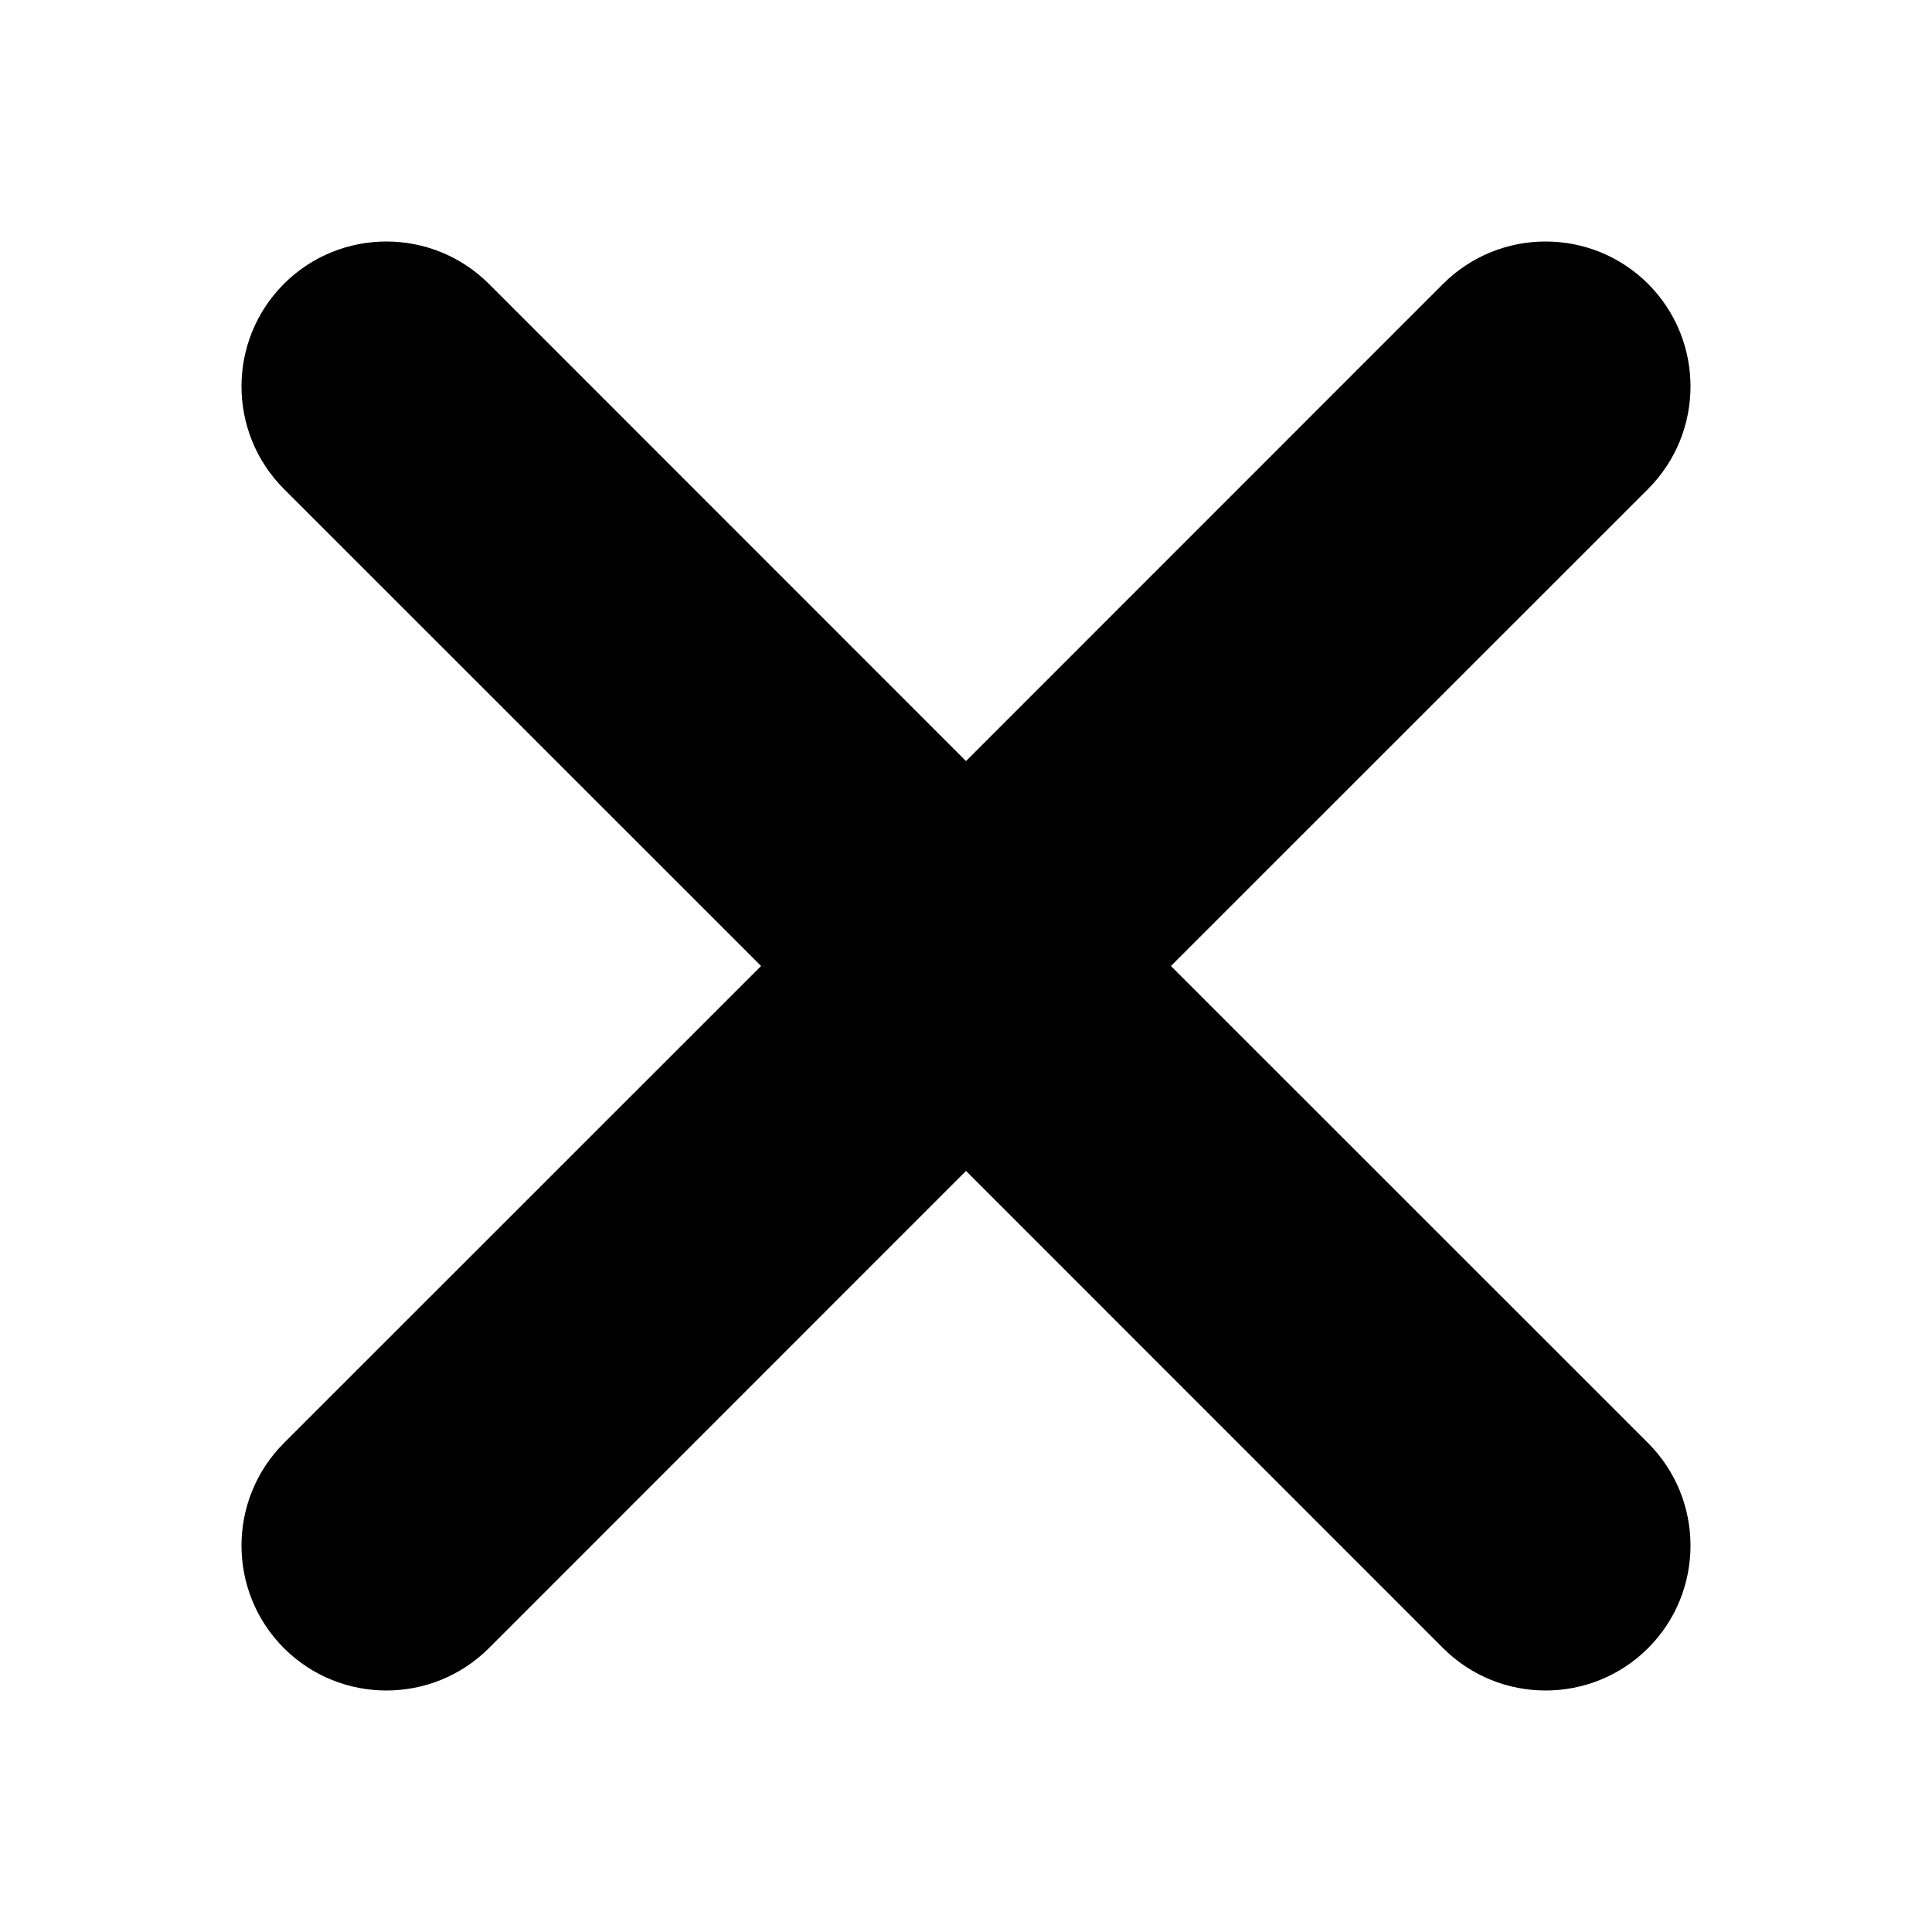
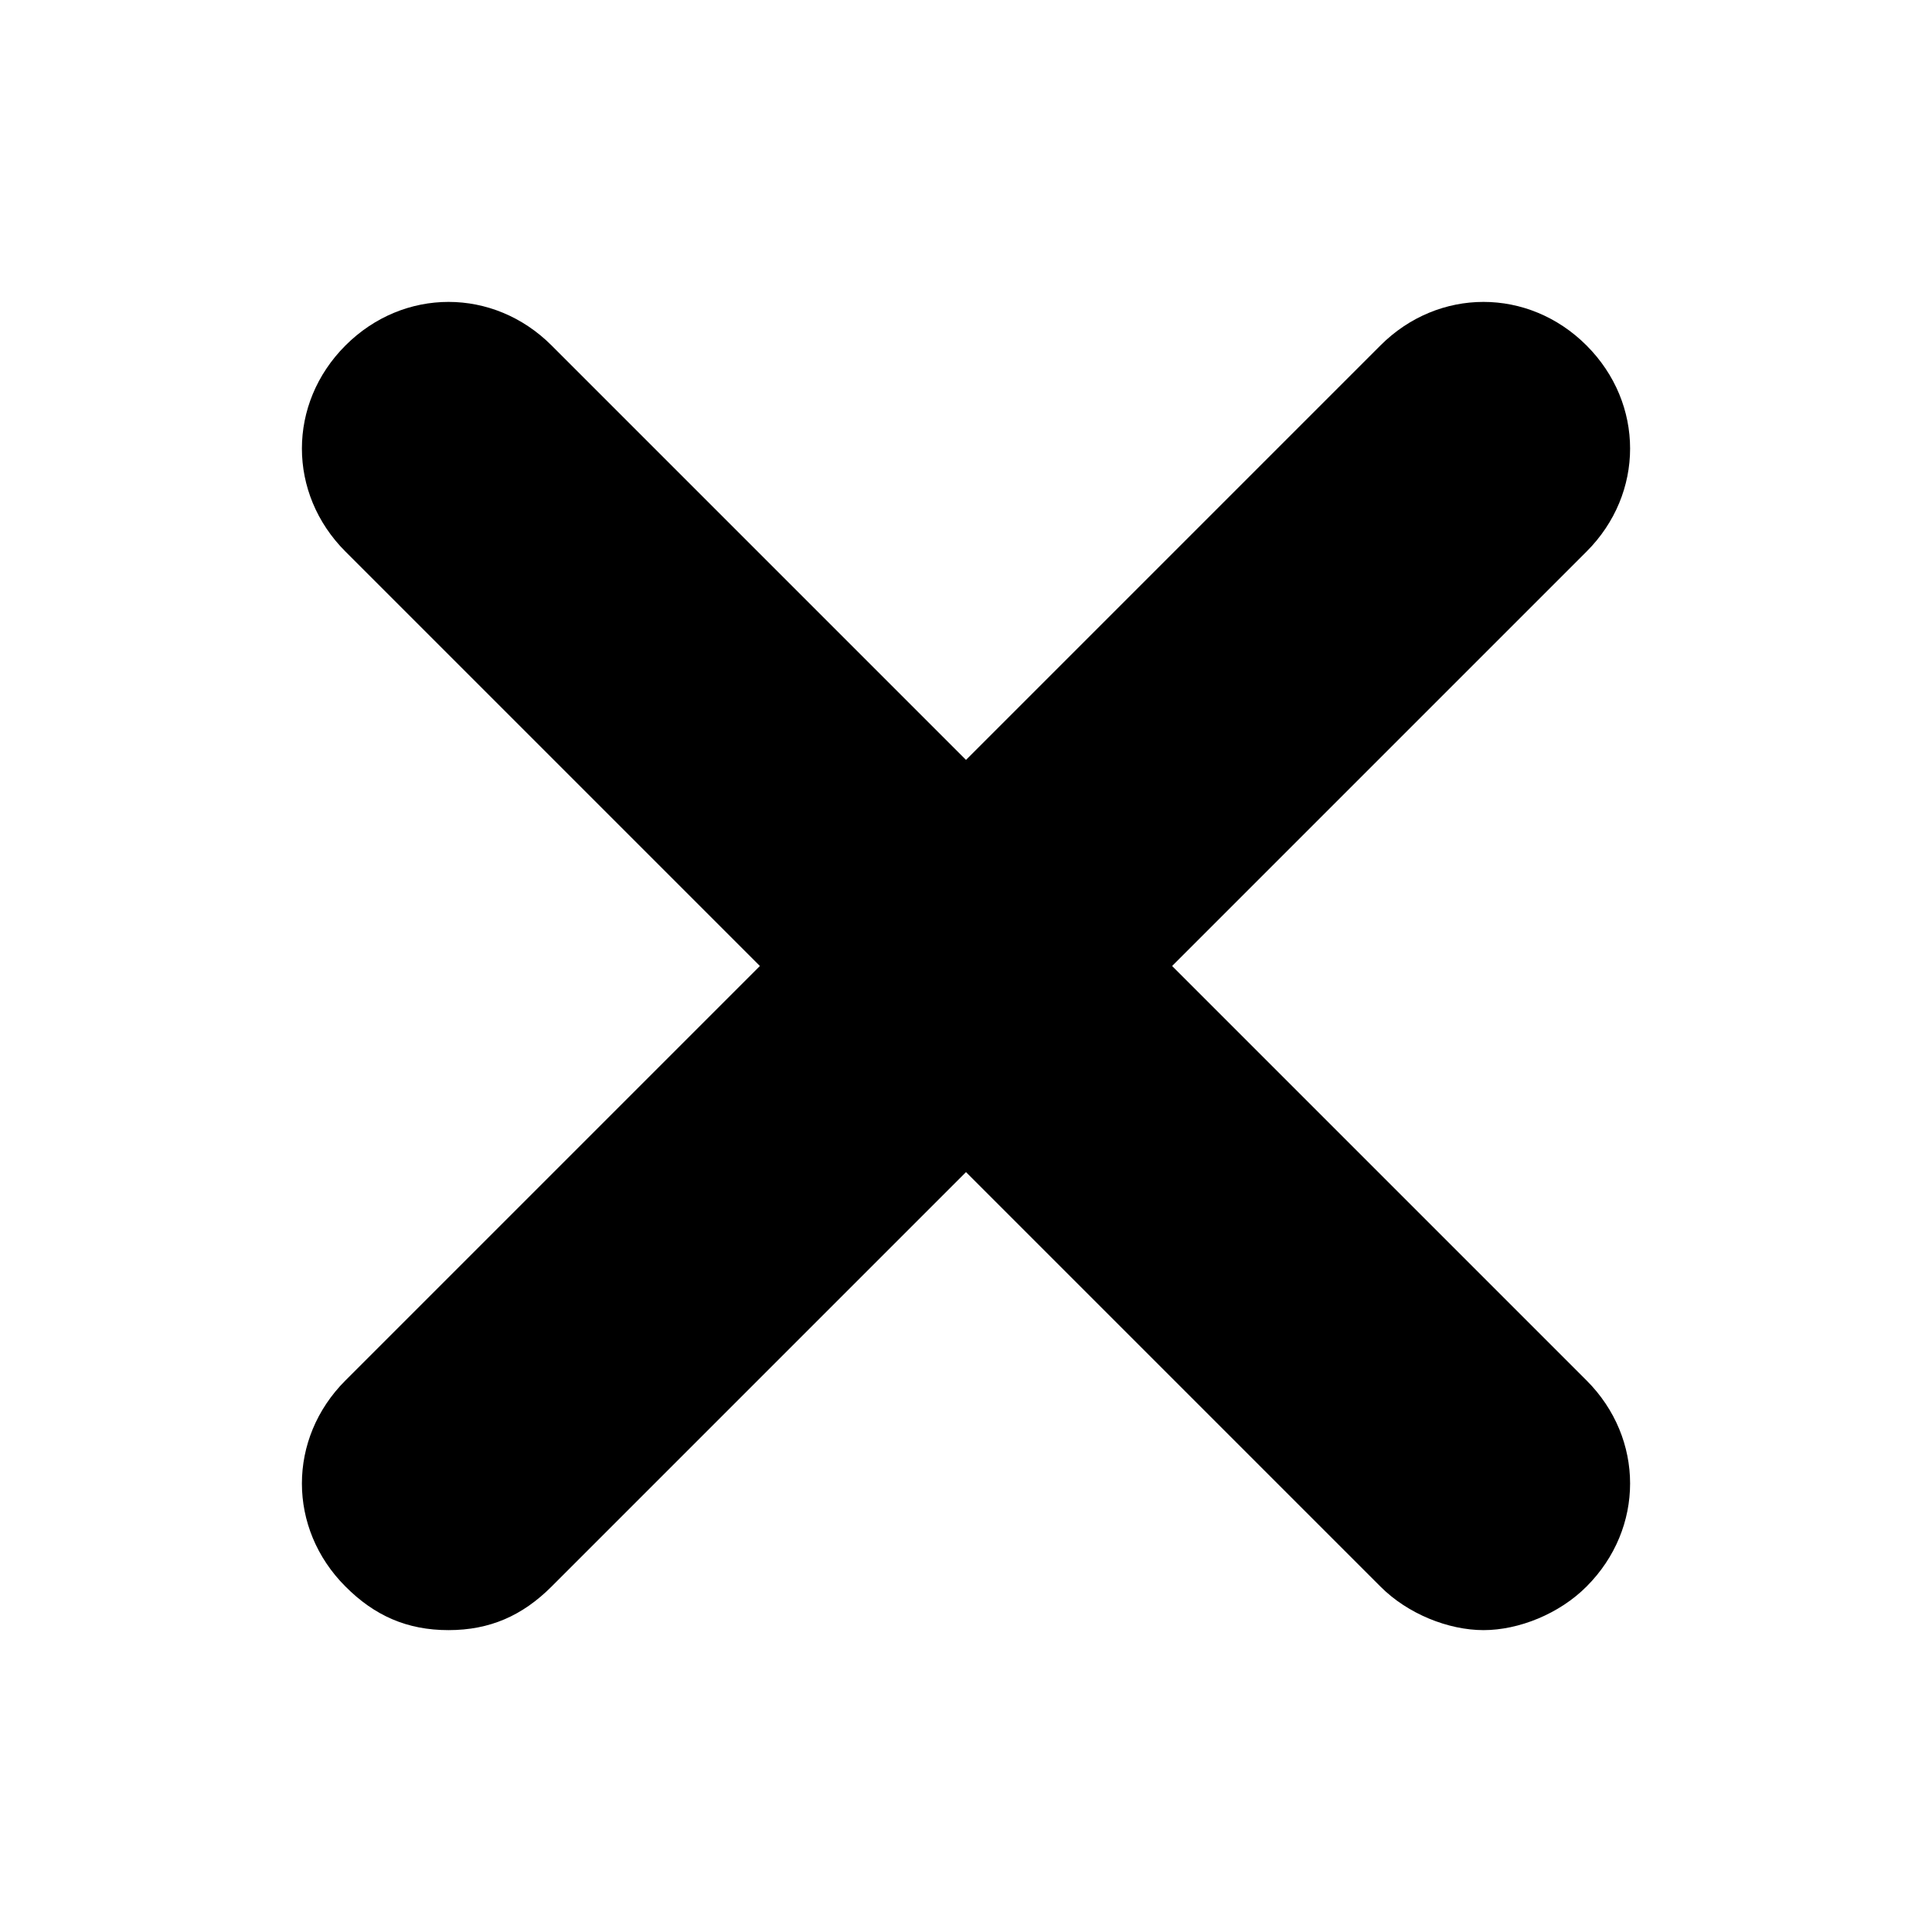
<svg xmlns="http://www.w3.org/2000/svg" width="16" height="16" viewBox="0 0 16 16">
-   <path d="M9.697,8 L13.649,4.049 C14.117,3.58 14.117,2.82 13.649,2.351 C13.18,1.883 12.42,1.883 11.951,2.351 L8,6.303 L4.049,2.351 C3.58,1.883 2.82,1.883 2.351,2.351 C1.883,2.82 1.883,3.58 2.351,4.049 L6.303,8 L2.351,11.951 C1.883,12.42 1.883,13.18 2.351,13.649 C2.82,14.117 3.58,14.117 4.049,13.649 L8,9.697 L11.951,13.649 C12.42,14.117 13.18,14.117 13.649,13.649 C14.117,13.18 14.117,12.42 13.649,11.951 L9.697,8 Z" />
+   <g fill-rule="evenodd">
+     <path fill-rule="nonzero" d="M8,6.293 L4.568,2.861 C4.087,2.38 3.342,2.38 2.861,2.861 C2.38,3.342 2.38,4.087 2.861,4.568 L6.293,8 L2.861,11.432 C2.38,11.913 2.38,12.658 2.861,13.139 C3.101,13.38 3.371,13.5 3.714,13.5 C4.057,13.5 4.327,13.38 4.568,13.139 L8,9.707 L11.432,13.139 C11.658,13.366 11.995,13.5 12.286,13.5 C12.577,13.5 12.913,13.366 13.139,13.139 C13.62,12.658 13.62,11.913 13.139,11.432 L9.707,8 L13.139,4.568 C13.62,4.087 13.62,3.342 13.139,2.861 L12.432,3.568 C12.523,3.658 12.523,3.77 12.432,3.861 L8.293,8 L12.432,12.139 C12.523,12.23 12.523,12.342 12.432,12.432 C12.397,12.468 12.316,12.5 12.286,12.5 C12.255,12.5 12.175,12.468 12.139,12.432 L8,8.293 L3.861,12.432 C3.801,12.491 3.782,12.5 3.714,12.5 C3.646,12.5 3.627,12.491 3.568,12.432 C3.477,12.342 3.477,12.23 3.568,12.139 L7.707,8 L3.568,3.861 C3.477,3.77 3.477,3.658 3.568,3.568 C3.658,3.477 3.77,3.477 3.861,3.568 L8,7.707 L12.139,3.568 C12.23,3.477 12.342,3.477 12.432,3.568 L13.139,2.861 C12.658,2.38 11.913,2.38 11.432,2.861 L8,6.293 Z" />
+     <path d="M12.786,3.214 C12.5,2.929 12.071,2.929 11.786,3.214 L8,7 L4.214,3.214 C3.929,2.929 3.5,2.929 3.214,3.214 C2.929,3.5 2.929,3.929 3.214,4.214 L7,8 L3.214,11.786 C2.929,12.071 2.929,12.5 3.214,12.786 C3.357,12.929 3.5,13 3.714,13 C3.929,13 4.071,12.929 4.214,12.786 L8,9 L11.786,12.786 C11.929,12.929 12.143,13 12.286,13 C12.429,13 12.643,12.929 12.786,12.786 C13.071,12.5 13.071,12.071 12.786,11.786 L9,8 L12.786,4.214 C13.071,3.929 13.071,3.5 12.786,3.214" />
+   </g>
</svg>
